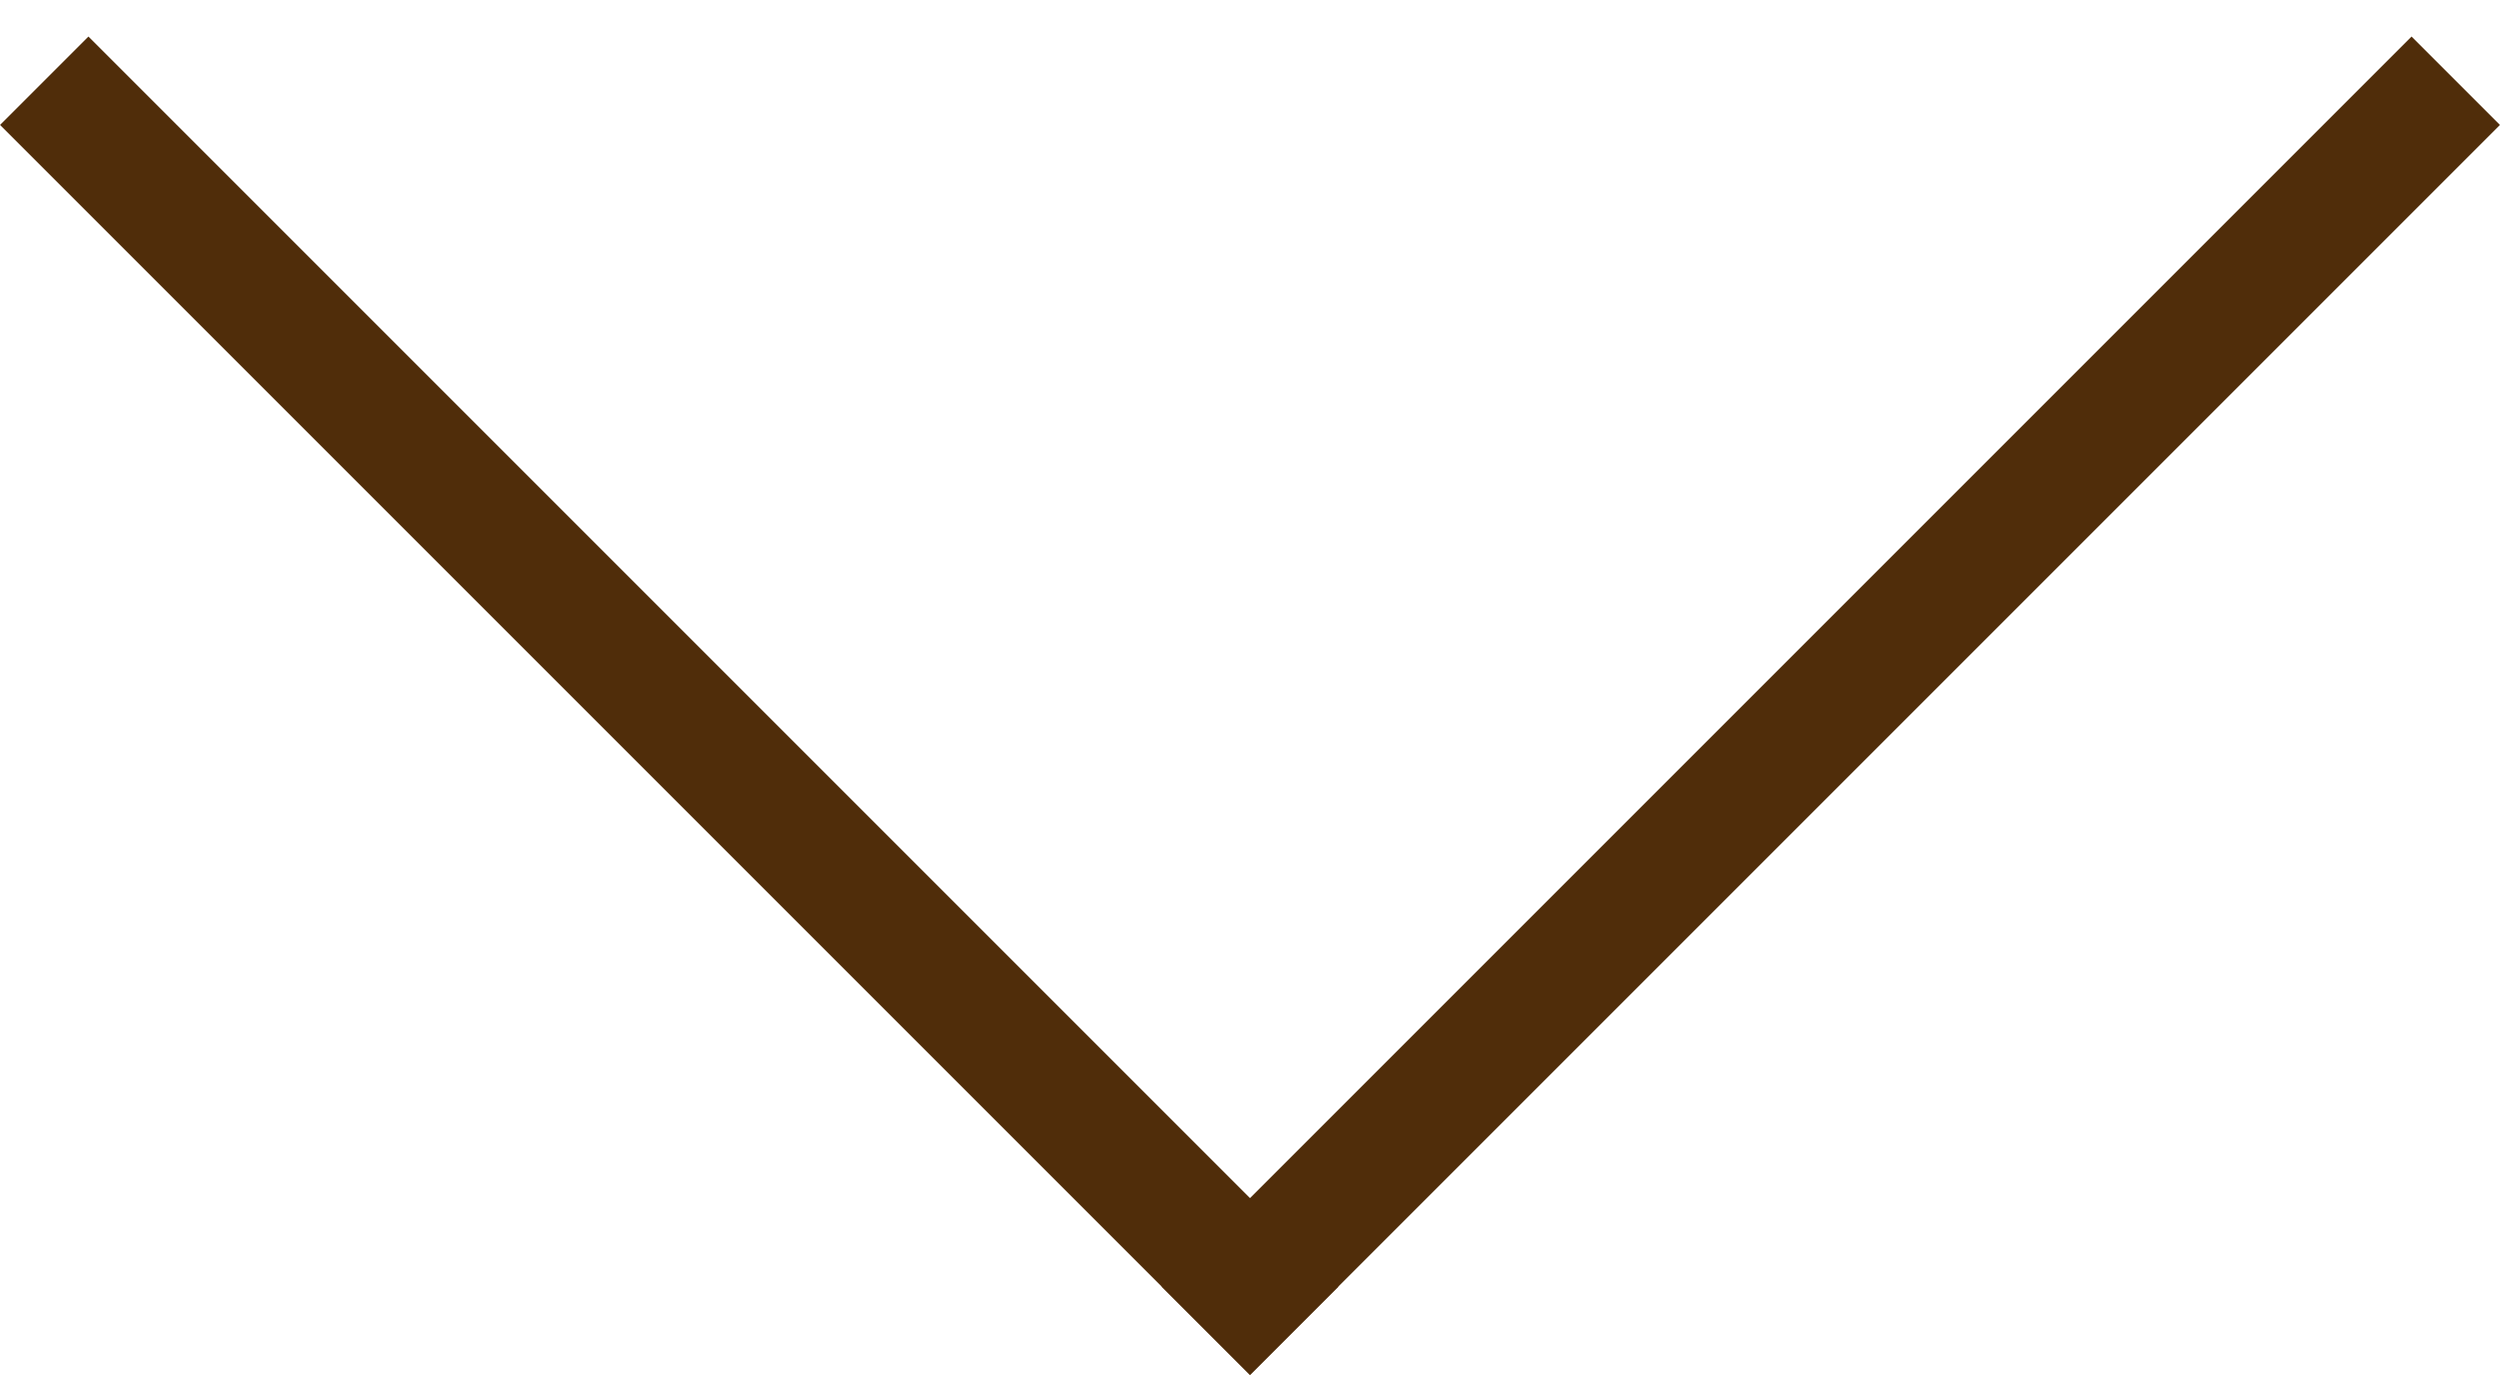
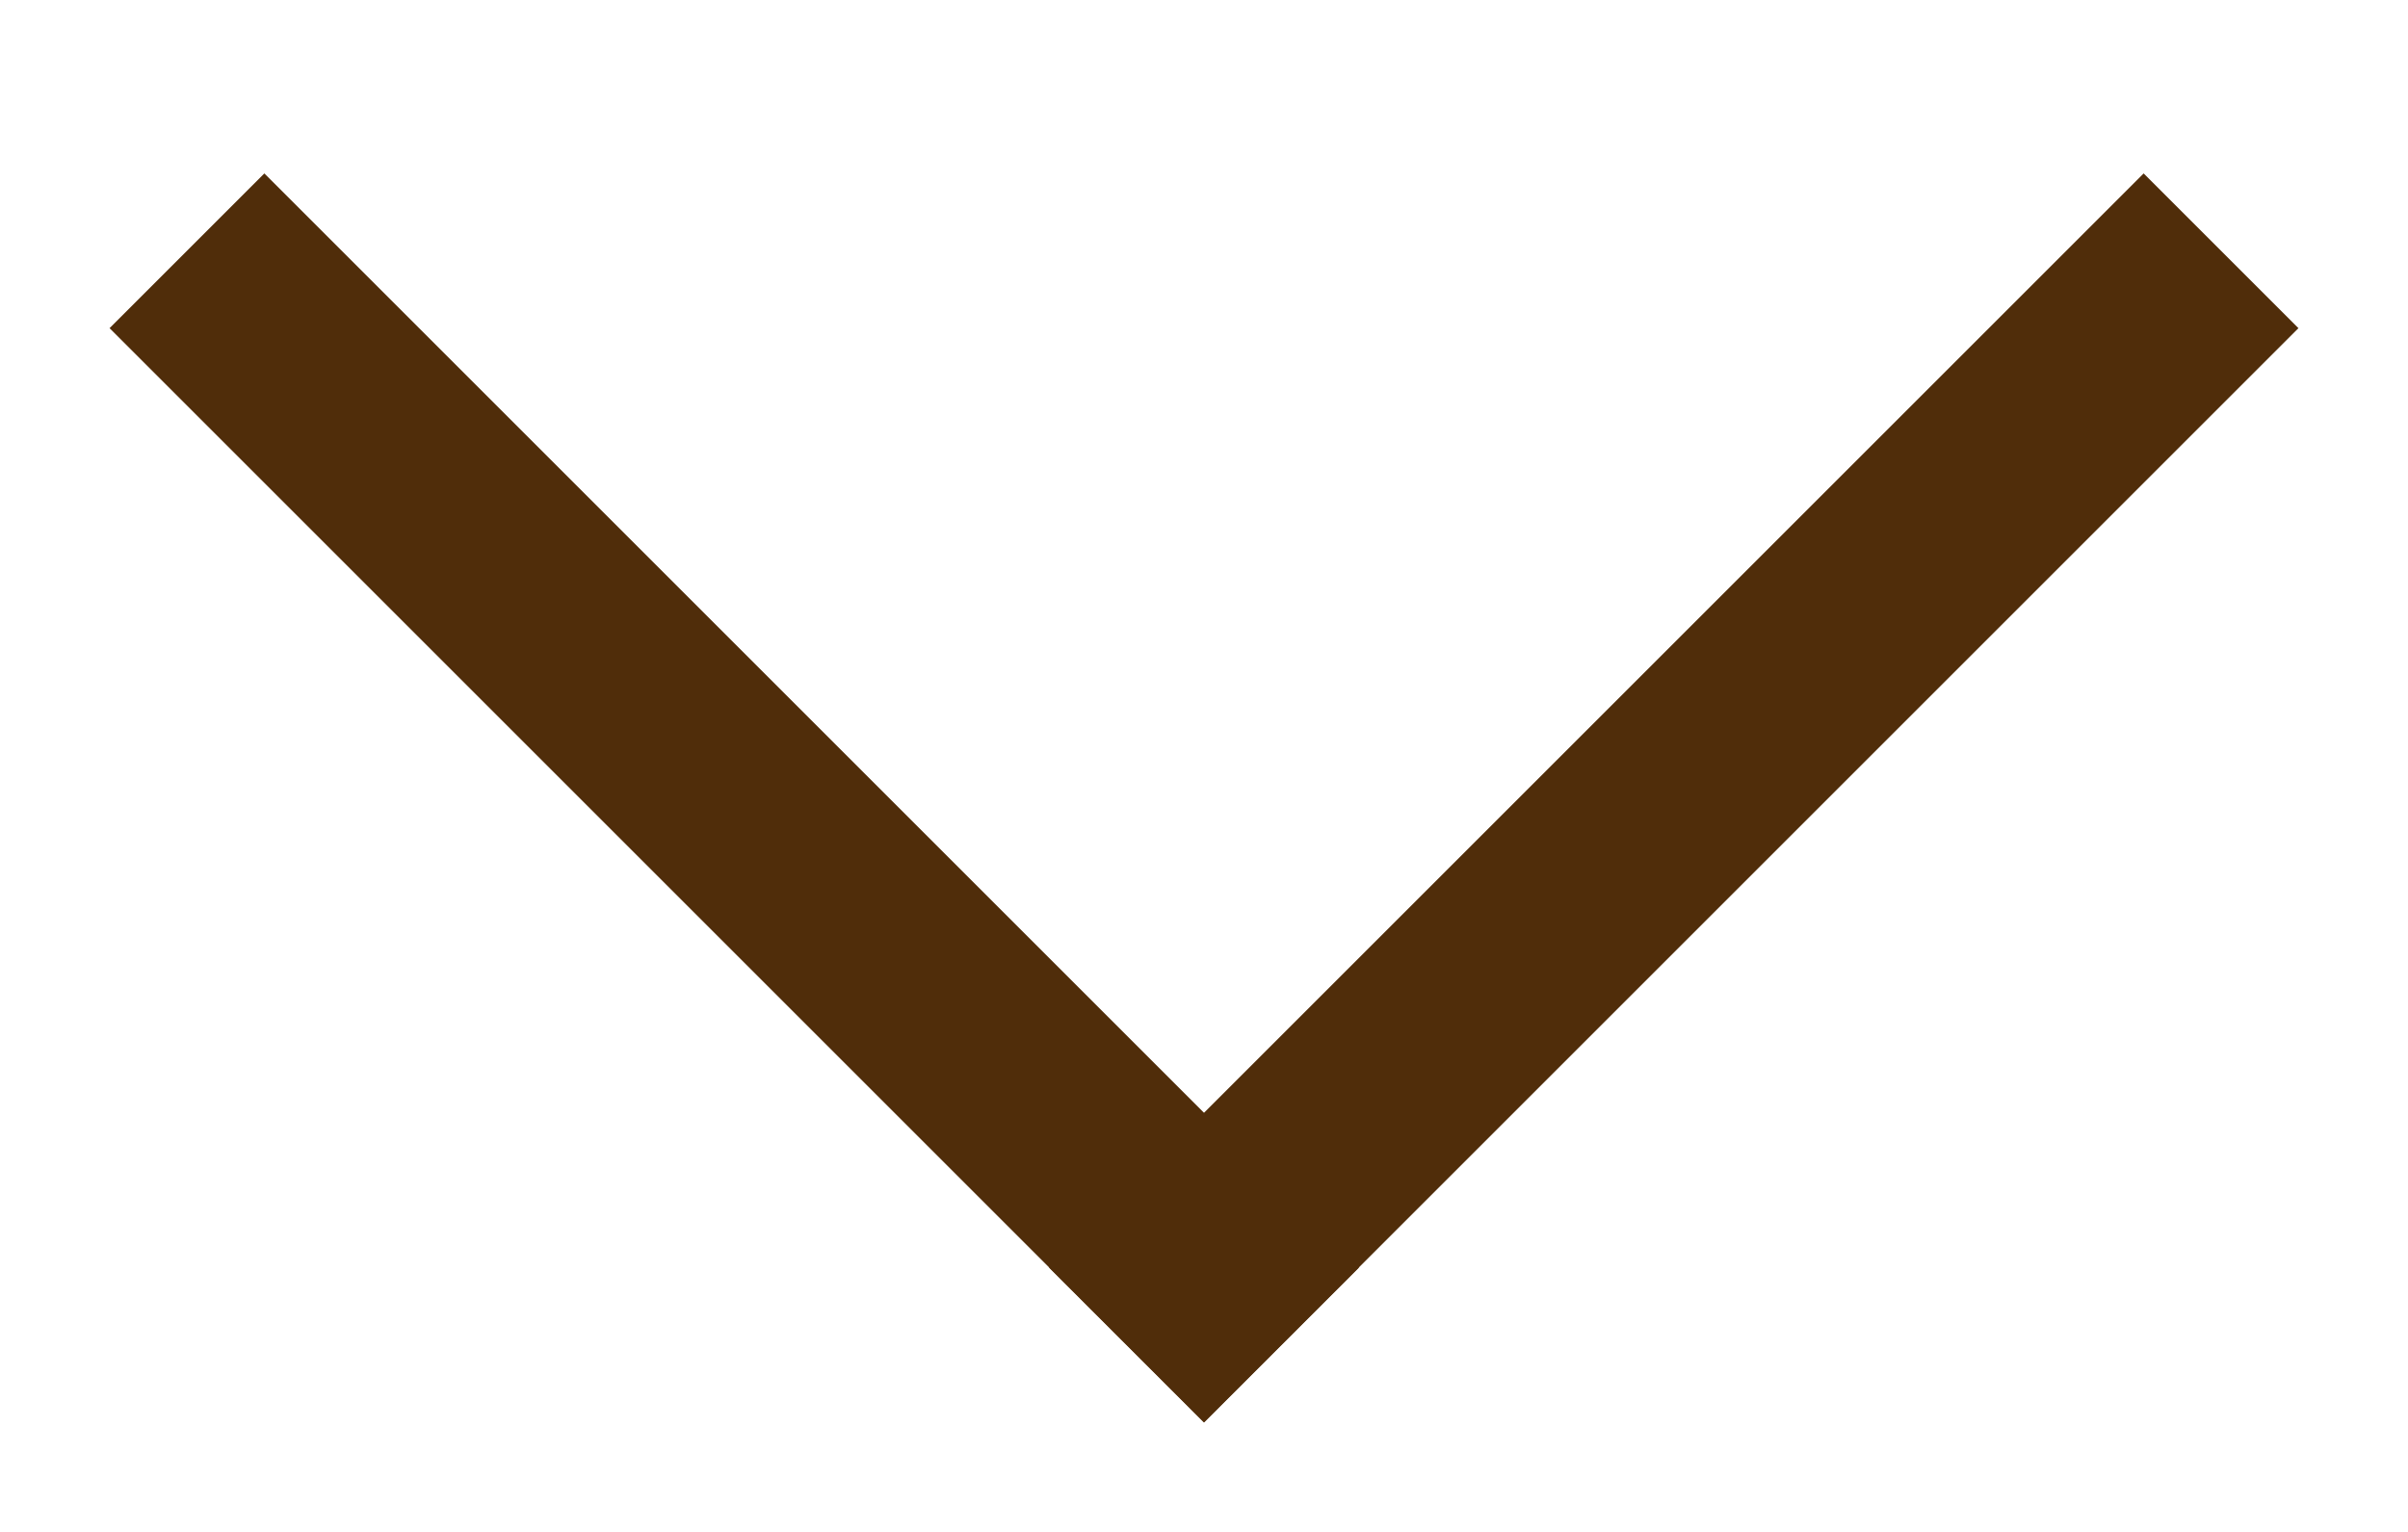
- <svg xmlns="http://www.w3.org/2000/svg" width="20" height="11" viewBox="0 0 20 11" fill="none">
-   <line x1="0.354" y1="0.646" x2="10.354" y2="10.646" stroke="#502D0A" />
-   <line x1="9.646" y1="10.646" x2="19.646" y2="0.646" stroke="#502D0A" />
+ <svg xmlns="http://www.w3.org/2000/svg" width="11" height="7" viewBox="0 0 11 7" fill="none">
+   <line x1="0.854" y1="1.146" x2="5.854" y2="6.146" stroke="#502D0A" />
+   <line x1="5.146" y1="6.146" x2="10.146" y2="1.146" stroke="#502D0A" />
</svg>
